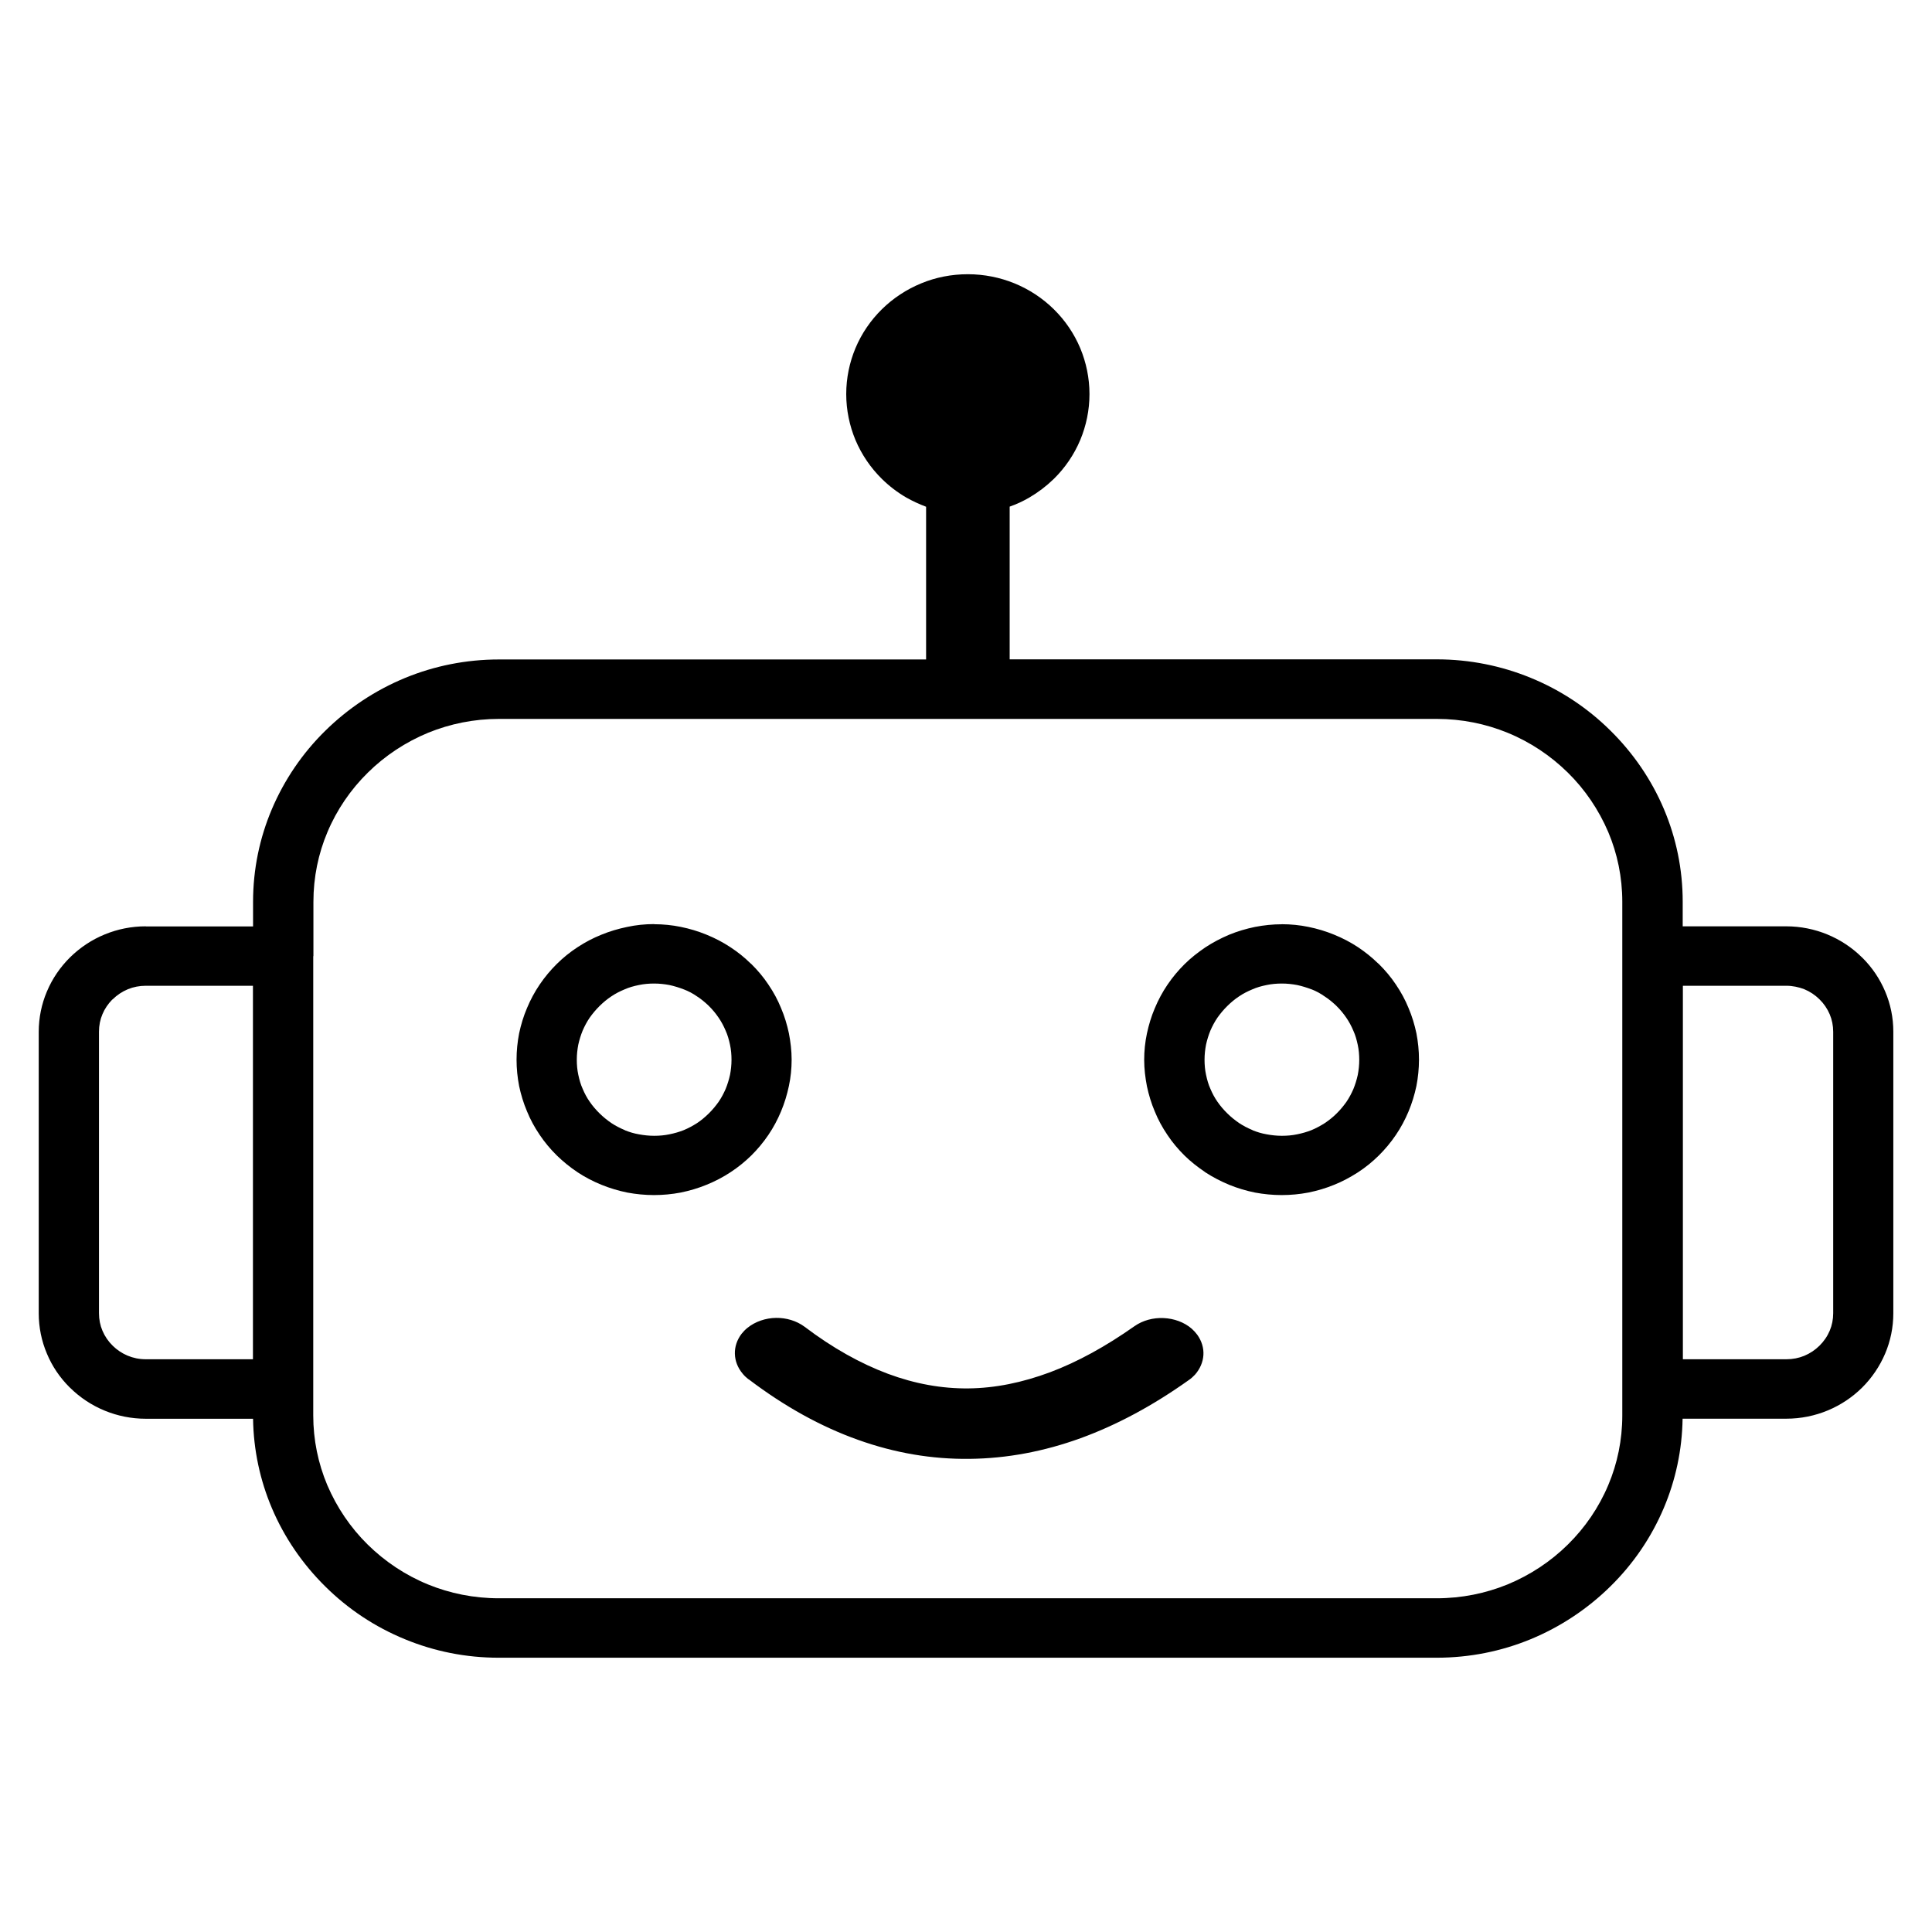
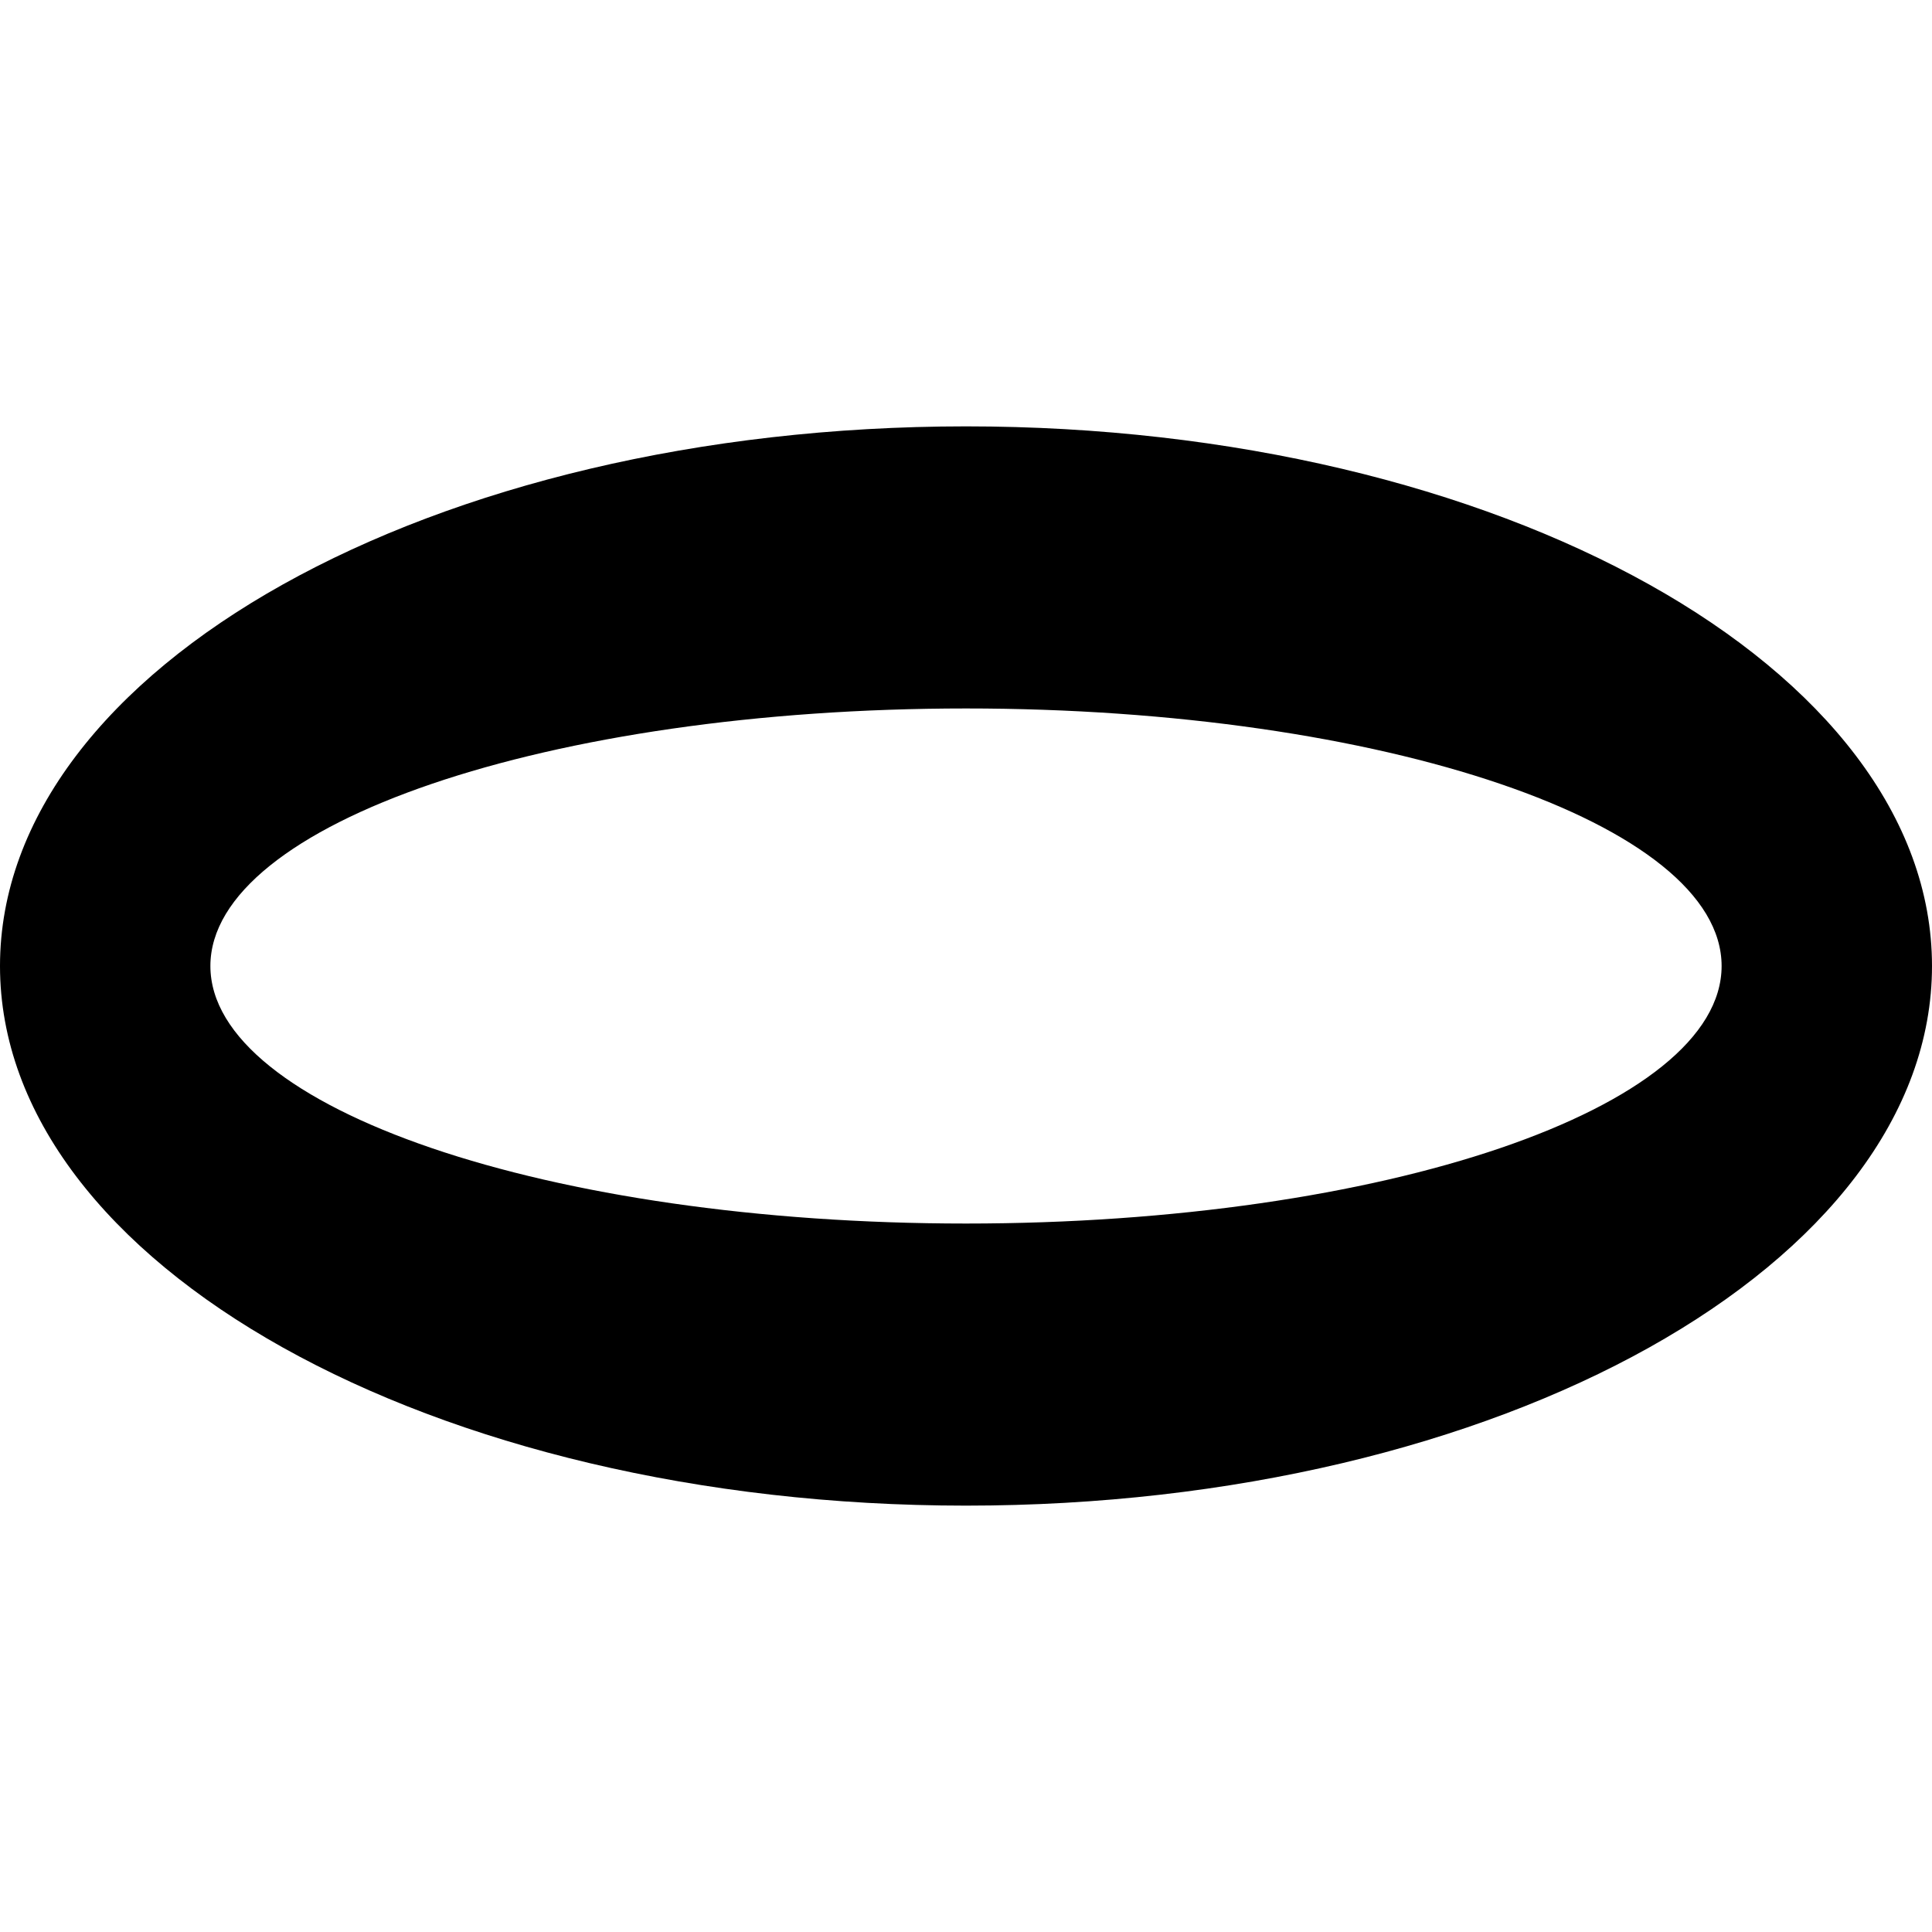
<svg xmlns="http://www.w3.org/2000/svg" width="128" height="128" viewBox="0 0 33.867 33.867" version="1.1" id="svg1" xml:space="preserve">
  <defs id="defs1" />
  <g id="layer1">
-     <path d="M 2.555,16.24 H 4.436 v -0.43 c 0,-0.574 0.116,-1.121 0.328,-1.622 0.22,-0.519 0.54,-0.988 0.939,-1.379 0.397,-0.391 0.873,-0.709 1.4,-0.926 0.508,-0.209 1.064,-0.323 1.646,-0.323 h 7.485 v -0.036 -2.641 C 16.112,8.837 15.995,8.783 15.884,8.72 15.728,8.629 15.585,8.519 15.458,8.394 15.262,8.201 15.104,7.969 14.995,7.711 14.892,7.463 14.834,7.189 14.834,6.908 c 0,-0.284 0.058,-0.555 0.161,-0.803 0.108,-0.258 0.267,-0.49 0.463,-0.683 0.196,-0.193 0.431,-0.349 0.693,-0.456 0.251,-0.104 0.529,-0.159 0.815,-0.159 0.286,0 0.564,0.057 0.815,0.159 0.262,0.107 0.497,0.263 0.693,0.456 0.196,0.193 0.355,0.425 0.463,0.683 0.103,0.248 0.161,0.521 0.161,0.803 0,0.284 -0.058,0.555 -0.161,0.803 -0.108,0.258 -0.267,0.49 -0.463,0.683 l -0.011,0.01 c -0.124,0.12 -0.265,0.227 -0.415,0.315 -0.111,0.065 -0.228,0.12 -0.349,0.162 v 2.641 0.036 h 7.485 c 0.582,0 1.138,0.115 1.646,0.323 0.529,0.216 1.003,0.532 1.4,0.926 0.397,0.391 0.72,0.86 0.939,1.379 0.212,0.501 0.328,1.048 0.328,1.622 v 0.43 h 1.815 c 0.251,0 0.495,0.05 0.717,0.141 0.23,0.094 0.437,0.232 0.609,0.402 l 0.011,0.01 c 0.169,0.169 0.304,0.368 0.397,0.589 0.093,0.219 0.143,0.456 0.143,0.707 v 4.933 c 0,0.248 -0.05,0.488 -0.143,0.707 -0.095,0.224 -0.235,0.43 -0.407,0.6 v 0 c -0.339,0.334 -0.81,0.542 -1.326,0.542 h -1.818 c -0.008,0.55 -0.124,1.079 -0.328,1.562 -0.22,0.521 -0.54,0.988 -0.939,1.379 -0.397,0.391 -0.873,0.709 -1.4,0.926 -0.508,0.209 -1.064,0.323 -1.646,0.323 H 8.748 C 8.166,29.06 7.611,28.946 7.103,28.737 6.574,28.521 6.1,28.205 5.703,27.811 5.306,27.42 4.983,26.951 4.764,26.432 4.56,25.95 4.444,25.42 4.436,24.87 H 2.555 c -0.251,0 -0.495,-0.05 -0.717,-0.141 -0.23,-0.094 -0.437,-0.232 -0.609,-0.402 l -0.011,-0.01 C 1.049,24.148 0.914,23.95 0.822,23.728 c -0.093,-0.219 -0.143,-0.459 -0.143,-0.707 v -4.933 c 0,-0.248 0.05,-0.488 0.143,-0.707 0.095,-0.227 0.235,-0.43 0.407,-0.6 v 0 c 0.172,-0.169 0.378,-0.308 0.609,-0.402 0.222,-0.091 0.463,-0.141 0.717,-0.141 z m 10.56,7.934 c -0.037,-0.029 -0.069,-0.06 -0.098,-0.096 -0.087,-0.104 -0.132,-0.224 -0.135,-0.347 -0.003,-0.123 0.037,-0.245 0.119,-0.352 0.029,-0.036 0.061,-0.07 0.101,-0.102 0.138,-0.112 0.32,-0.172 0.5,-0.175 0.18,-0.003 0.36,0.05 0.503,0.156 0.492,0.373 0.979,0.644 1.46,0.824 0.476,0.177 0.947,0.261 1.413,0.256 0.468,-0.005 0.942,-0.102 1.426,-0.282 0.489,-0.183 0.982,-0.456 1.482,-0.808 0.148,-0.104 0.331,-0.151 0.511,-0.143 0.18,0.008 0.36,0.07 0.495,0.188 0.034,0.031 0.066,0.065 0.095,0.104 0.079,0.11 0.116,0.235 0.108,0.357 -0.008,0.123 -0.058,0.242 -0.148,0.344 -0.032,0.034 -0.069,0.068 -0.111,0.096 -0.627,0.446 -1.257,0.785 -1.894,1.017 -0.64,0.232 -1.289,0.355 -1.945,0.362 -0.659,0.008 -1.31,-0.102 -1.958,-0.334 -0.643,-0.229 -1.283,-0.581 -1.913,-1.059 z M 11.466,16.201 c 0.159,0 0.318,0.016 0.468,0.047 0.153,0.031 0.304,0.076 0.45,0.136 0.148,0.06 0.288,0.133 0.418,0.219 0.127,0.083 0.246,0.177 0.352,0.282 l 0.016,0.013 c 0.111,0.11 0.212,0.229 0.299,0.36 l 0.005,0.008 c 0.085,0.125 0.159,0.261 0.217,0.404 0.061,0.143 0.106,0.292 0.138,0.443 0.029,0.151 0.048,0.305 0.048,0.462 0,0.156 -0.016,0.313 -0.048,0.462 -0.032,0.151 -0.077,0.3 -0.138,0.446 -0.061,0.146 -0.135,0.284 -0.222,0.412 -0.09,0.133 -0.191,0.253 -0.299,0.36 -0.22,0.216 -0.487,0.394 -0.786,0.514 -0.146,0.06 -0.296,0.104 -0.452,0.136 -0.153,0.029 -0.31,0.044 -0.468,0.044 -0.159,0 -0.318,-0.016 -0.468,-0.044 -0.153,-0.031 -0.304,-0.076 -0.452,-0.136 -0.148,-0.06 -0.288,-0.133 -0.418,-0.219 C 9.989,20.459 9.868,20.359 9.759,20.253 9.648,20.143 9.547,20.023 9.46,19.893 l -0.005,-0.008 c -0.085,-0.125 -0.159,-0.261 -0.217,-0.404 -0.061,-0.143 -0.106,-0.292 -0.138,-0.443 -0.029,-0.151 -0.045,-0.305 -0.045,-0.462 0,-0.156 0.016,-0.313 0.045,-0.462 0.032,-0.151 0.077,-0.3 0.138,-0.443 0.061,-0.146 0.135,-0.284 0.222,-0.412 0.09,-0.133 0.191,-0.253 0.299,-0.36 0.111,-0.11 0.233,-0.209 0.365,-0.295 l 0.008,-0.005 c 0.127,-0.083 0.265,-0.156 0.41,-0.214 0.146,-0.06 0.296,-0.104 0.45,-0.136 0.156,-0.034 0.315,-0.05 0.474,-0.05 z m 0.519,1.142 c -0.079,-0.031 -0.164,-0.057 -0.251,-0.076 -0.085,-0.016 -0.175,-0.026 -0.267,-0.026 -0.093,0 -0.183,0.008 -0.267,0.026 -0.09,0.018 -0.175,0.042 -0.251,0.076 -0.082,0.034 -0.159,0.073 -0.233,0.123 -0.071,0.047 -0.14,0.104 -0.206,0.169 -0.066,0.065 -0.122,0.133 -0.172,0.203 -0.05,0.073 -0.09,0.149 -0.124,0.227 -0.032,0.078 -0.058,0.162 -0.077,0.248 -0.016,0.083 -0.026,0.172 -0.026,0.263 0,0.091 0.008,0.18 0.026,0.263 0.019,0.089 0.042,0.172 0.077,0.248 0.034,0.081 0.074,0.156 0.124,0.227 0.048,0.07 0.106,0.138 0.172,0.203 0.066,0.065 0.135,0.12 0.206,0.169 0.071,0.047 0.151,0.089 0.233,0.123 l 0.008,0.005 c 0.077,0.031 0.156,0.055 0.243,0.07 0.085,0.016 0.175,0.026 0.267,0.026 0.093,0 0.183,-0.008 0.267,-0.026 0.09,-0.018 0.172,-0.042 0.251,-0.073 0.082,-0.034 0.159,-0.076 0.233,-0.123 0.071,-0.047 0.14,-0.104 0.206,-0.169 0.066,-0.065 0.122,-0.133 0.172,-0.203 0.05,-0.073 0.09,-0.149 0.124,-0.227 0.032,-0.078 0.058,-0.162 0.077,-0.248 0.016,-0.083 0.026,-0.172 0.026,-0.263 0,-0.091 -0.008,-0.18 -0.026,-0.263 -0.019,-0.089 -0.042,-0.172 -0.077,-0.248 -0.034,-0.081 -0.074,-0.156 -0.124,-0.229 -0.05,-0.073 -0.106,-0.141 -0.169,-0.203 l -0.013,-0.013 c -0.061,-0.057 -0.124,-0.11 -0.193,-0.154 -0.074,-0.052 -0.153,-0.094 -0.235,-0.125 z m 10.483,-1.142 c 0.159,0 0.318,0.016 0.468,0.047 0.153,0.031 0.304,0.076 0.45,0.136 0.148,0.06 0.288,0.133 0.418,0.219 0.124,0.083 0.241,0.175 0.347,0.279 0.005,0.005 0.013,0.01 0.019,0.016 0.111,0.11 0.212,0.229 0.299,0.36 l 0.005,0.008 c 0.085,0.125 0.159,0.261 0.217,0.404 0.061,0.143 0.106,0.292 0.138,0.443 0.029,0.151 0.045,0.305 0.045,0.462 0,0.156 -0.016,0.313 -0.045,0.462 -0.032,0.151 -0.077,0.3 -0.138,0.446 -0.061,0.146 -0.135,0.284 -0.222,0.412 -0.09,0.133 -0.191,0.253 -0.299,0.36 -0.111,0.11 -0.233,0.209 -0.365,0.295 l -0.008,0.005 c -0.13,0.083 -0.265,0.156 -0.41,0.214 -0.146,0.06 -0.296,0.104 -0.452,0.136 -0.153,0.029 -0.31,0.044 -0.468,0.044 -0.159,0 -0.318,-0.016 -0.468,-0.044 -0.153,-0.031 -0.304,-0.076 -0.452,-0.136 -0.151,-0.063 -0.291,-0.136 -0.418,-0.219 l -0.013,-0.01 c -0.127,-0.086 -0.246,-0.18 -0.352,-0.284 -0.111,-0.11 -0.212,-0.229 -0.299,-0.36 l -0.005,-0.008 c -0.085,-0.125 -0.159,-0.261 -0.217,-0.404 -0.061,-0.143 -0.106,-0.292 -0.138,-0.443 -0.029,-0.151 -0.048,-0.305 -0.048,-0.462 0,-0.156 0.016,-0.313 0.048,-0.462 0.032,-0.151 0.077,-0.3 0.138,-0.443 0.061,-0.146 0.135,-0.284 0.222,-0.412 0.09,-0.133 0.191,-0.253 0.299,-0.36 0.108,-0.107 0.233,-0.206 0.365,-0.295 0.13,-0.086 0.27,-0.159 0.418,-0.222 0.146,-0.06 0.296,-0.104 0.45,-0.136 0.159,-0.031 0.315,-0.047 0.474,-0.047 z m 0.521,1.142 c -0.079,-0.031 -0.164,-0.057 -0.251,-0.076 -0.085,-0.016 -0.175,-0.026 -0.267,-0.026 -0.093,0 -0.183,0.008 -0.267,0.026 -0.09,0.018 -0.175,0.042 -0.251,0.076 -0.082,0.034 -0.159,0.073 -0.233,0.123 -0.071,0.047 -0.14,0.104 -0.206,0.169 -0.066,0.065 -0.122,0.133 -0.172,0.203 -0.05,0.073 -0.09,0.149 -0.124,0.227 -0.032,0.078 -0.058,0.162 -0.077,0.248 -0.016,0.083 -0.026,0.172 -0.026,0.263 0,0.091 0.008,0.18 0.026,0.263 0.019,0.089 0.042,0.172 0.077,0.248 0.034,0.081 0.074,0.156 0.124,0.227 0.048,0.07 0.106,0.138 0.172,0.203 0.066,0.065 0.135,0.12 0.206,0.169 0.071,0.047 0.151,0.089 0.233,0.123 l 0.008,0.005 c 0.077,0.031 0.156,0.055 0.243,0.07 0.085,0.016 0.175,0.026 0.267,0.026 0.093,0 0.183,-0.008 0.267,-0.026 0.09,-0.018 0.172,-0.042 0.251,-0.073 0.082,-0.034 0.159,-0.076 0.233,-0.123 0.074,-0.05 0.143,-0.104 0.206,-0.167 v 0 c 0.066,-0.065 0.122,-0.133 0.172,-0.203 0.05,-0.073 0.09,-0.149 0.124,-0.227 0.032,-0.078 0.058,-0.162 0.077,-0.248 0.016,-0.083 0.026,-0.172 0.026,-0.263 0,-0.091 -0.008,-0.18 -0.026,-0.263 -0.019,-0.089 -0.042,-0.172 -0.077,-0.248 -0.034,-0.081 -0.074,-0.156 -0.124,-0.229 -0.05,-0.073 -0.106,-0.141 -0.169,-0.203 l -0.013,-0.013 c -0.061,-0.057 -0.124,-0.11 -0.193,-0.154 -0.077,-0.055 -0.153,-0.096 -0.235,-0.128 z M 5.491,16.761 v 8.049 c 0,0.433 0.087,0.845 0.246,1.223 0.167,0.391 0.407,0.746 0.709,1.043 0.302,0.297 0.661,0.537 1.058,0.699 0.381,0.156 0.802,0.242 1.241,0.242 H 25.184 c 0.439,0 0.857,-0.086 1.241,-0.242 0.397,-0.164 0.757,-0.402 1.058,-0.699 0.302,-0.297 0.545,-0.652 0.709,-1.043 0.159,-0.375 0.246,-0.79 0.246,-1.223 v -9.001 c 0,-0.433 -0.087,-0.847 -0.246,-1.223 -0.167,-0.391 -0.407,-0.746 -0.709,-1.043 -0.302,-0.297 -0.661,-0.537 -1.058,-0.699 -0.381,-0.156 -0.802,-0.242 -1.241,-0.242 H 8.748 c -0.439,0 -0.857,0.086 -1.241,0.242 -0.397,0.164 -0.757,0.402 -1.058,0.699 -0.302,0.297 -0.545,0.652 -0.709,1.043 -0.159,0.375 -0.246,0.79 -0.246,1.223 v 0.952 z M 4.436,17.28 H 2.555 c -0.111,0 -0.217,0.021 -0.312,0.06 -0.101,0.042 -0.191,0.102 -0.267,0.177 l -0.011,0.008 c -0.071,0.073 -0.13,0.159 -0.169,0.253 -0.04,0.094 -0.061,0.198 -0.061,0.308 v 4.933 c 0,0.11 0.021,0.214 0.061,0.308 0.042,0.099 0.103,0.188 0.18,0.263 0.148,0.146 0.352,0.237 0.577,0.237 h 1.881 v -6.547 z m 26.879,0 H 29.5 v 6.547 h 1.815 c 0.111,0 0.217,-0.021 0.312,-0.06 0.101,-0.042 0.191,-0.102 0.267,-0.177 0.077,-0.076 0.138,-0.164 0.18,-0.263 0.04,-0.094 0.061,-0.198 0.061,-0.308 v -4.931 c 0,-0.11 -0.021,-0.214 -0.061,-0.308 -0.042,-0.099 -0.103,-0.188 -0.18,-0.263 v 0 c -0.077,-0.076 -0.167,-0.136 -0.267,-0.177 -0.095,-0.036 -0.201,-0.06 -0.312,-0.06 z" id="path1" style="stroke-width:0.263" />
+     <path id="path2" style="fill:#000000;fill-opacity:1;stroke:none;stroke-width:7.206" d="M 16.933,7.474 A 16.933,9.46 0 0 0 3.3333341e-8,16.933 16.933,9.46 0 0 0 16.933,26.393 16.933,9.46 0 0 0 33.867,16.933 16.933,9.46 0 0 0 16.933,7.474 Z m 0,4.945 A 13.245,4.515 0 0 1 30.179,16.933 13.245,4.515 0 0 1 16.933,21.448 13.245,4.515 0 0 1 3.688,16.933 13.245,4.515 0 0 1 16.933,12.419 Z" />
  </g>
</svg>
